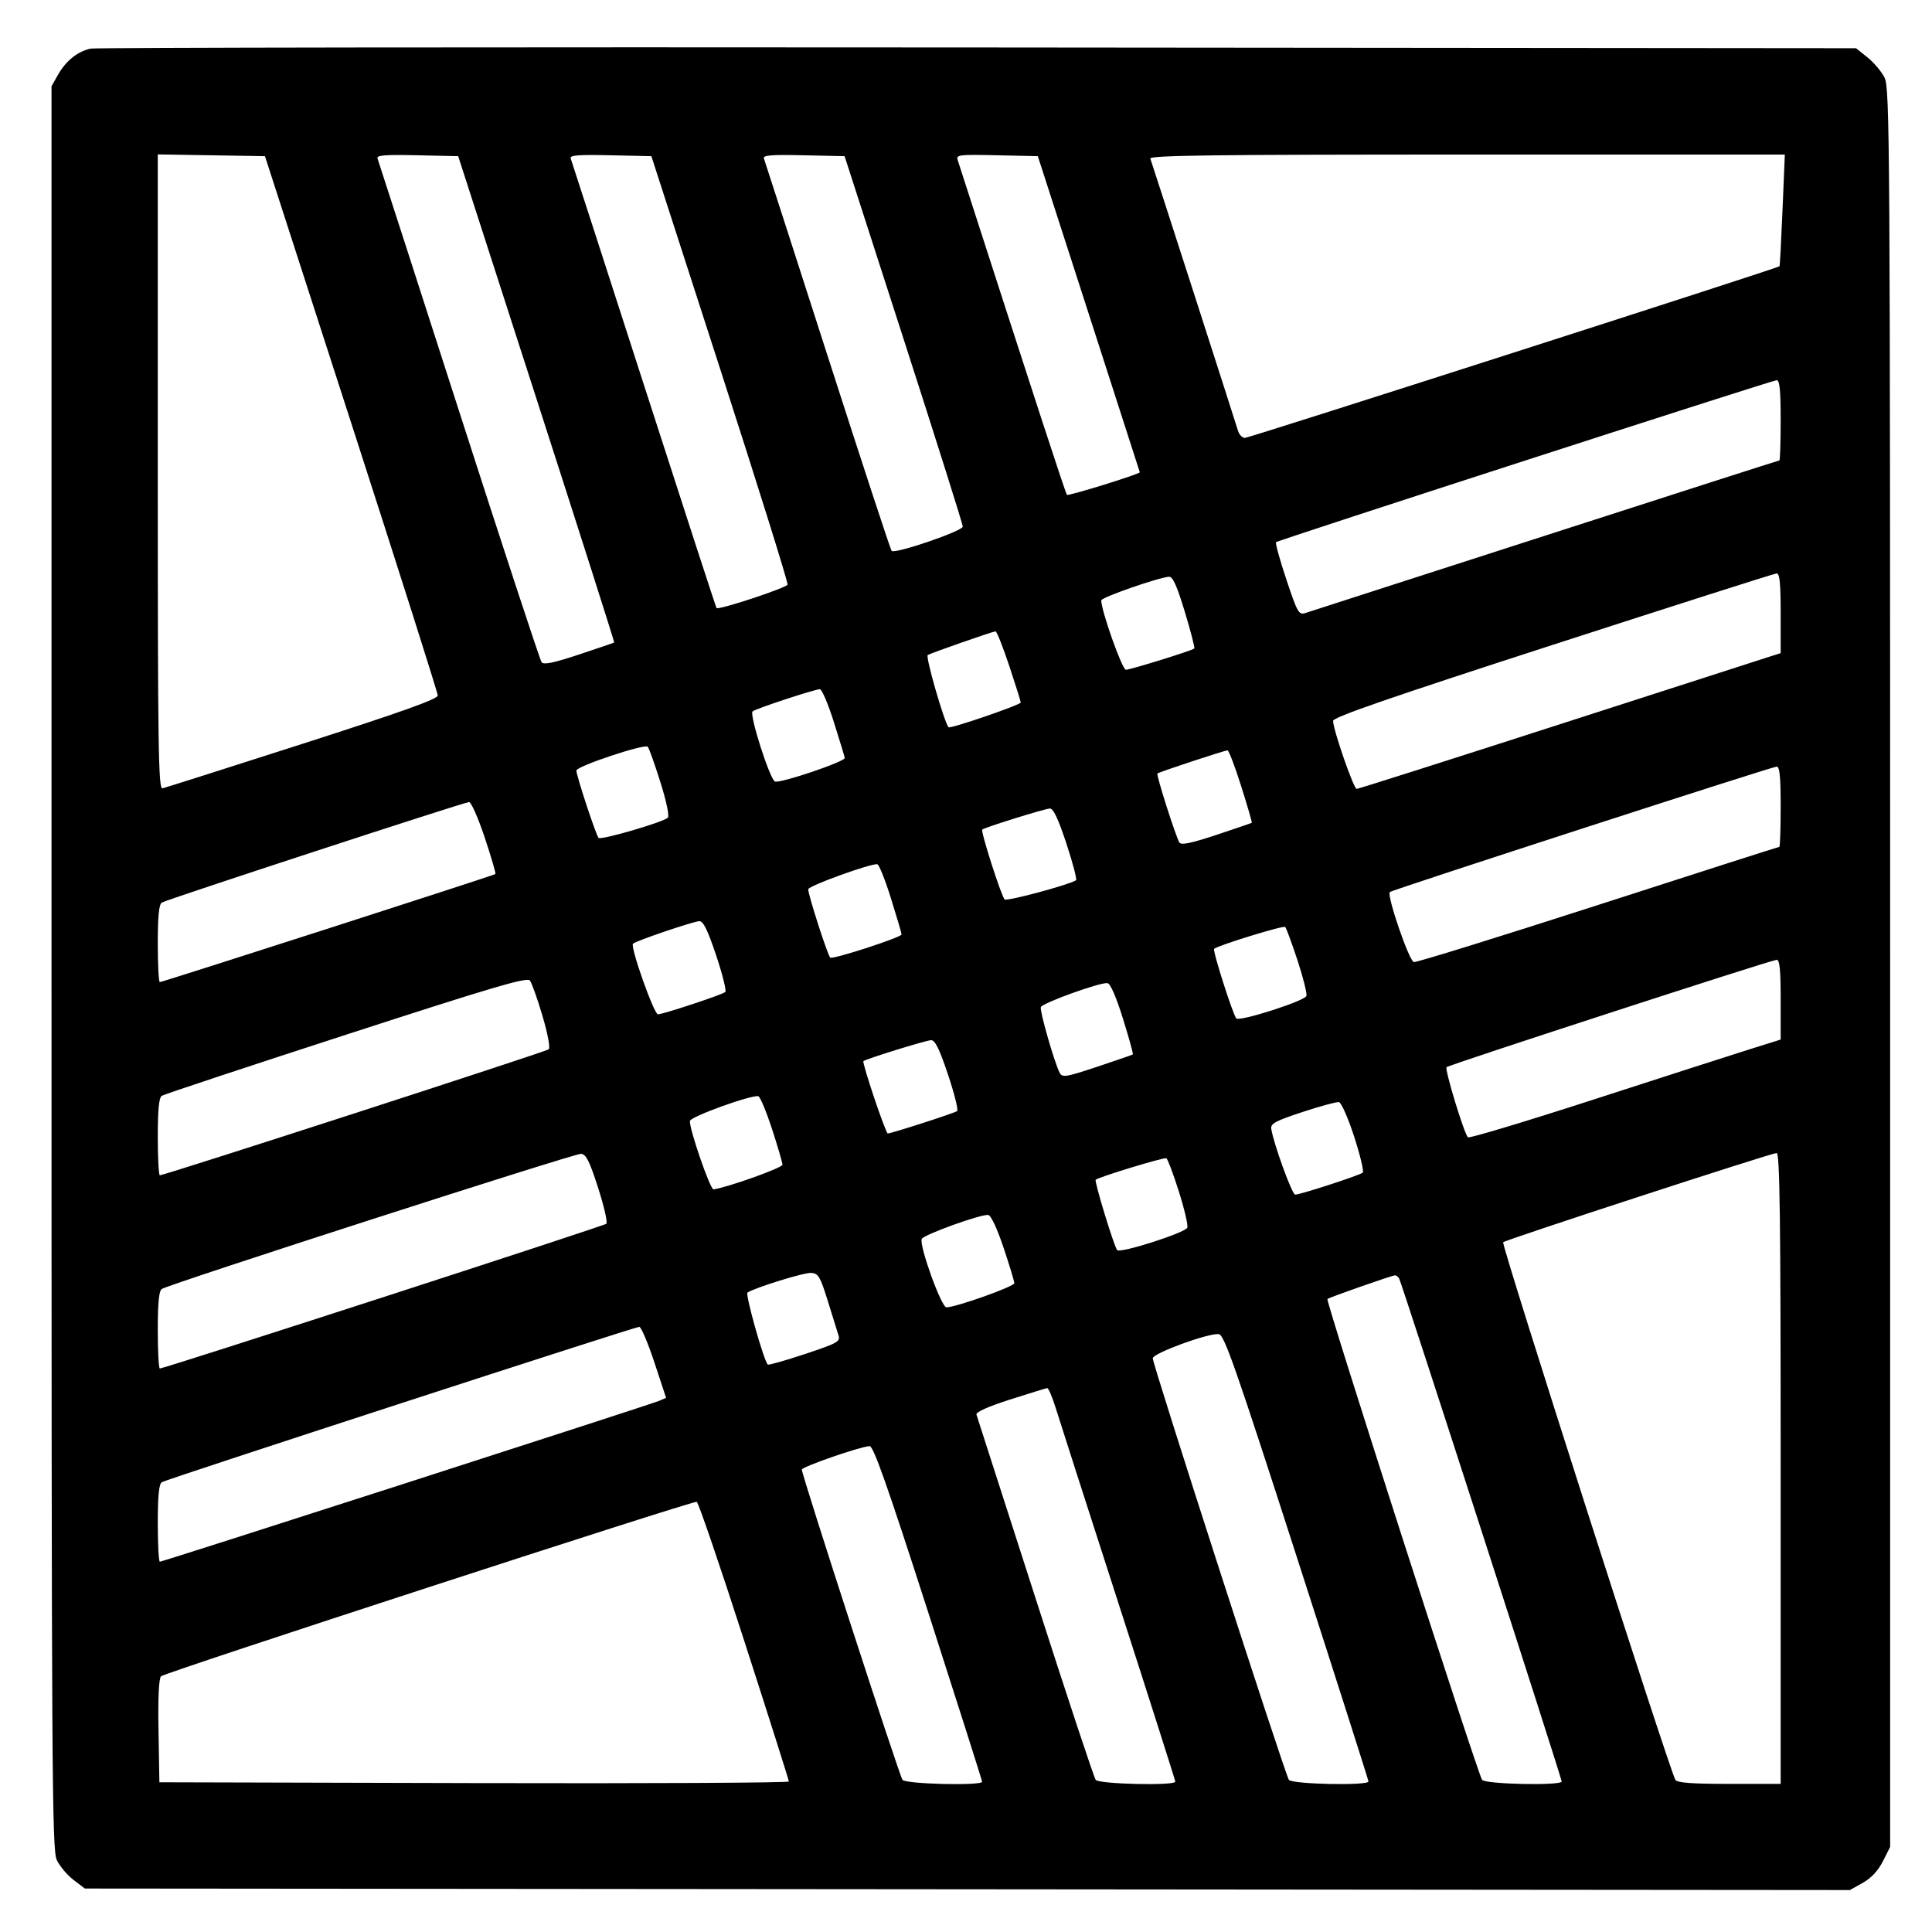
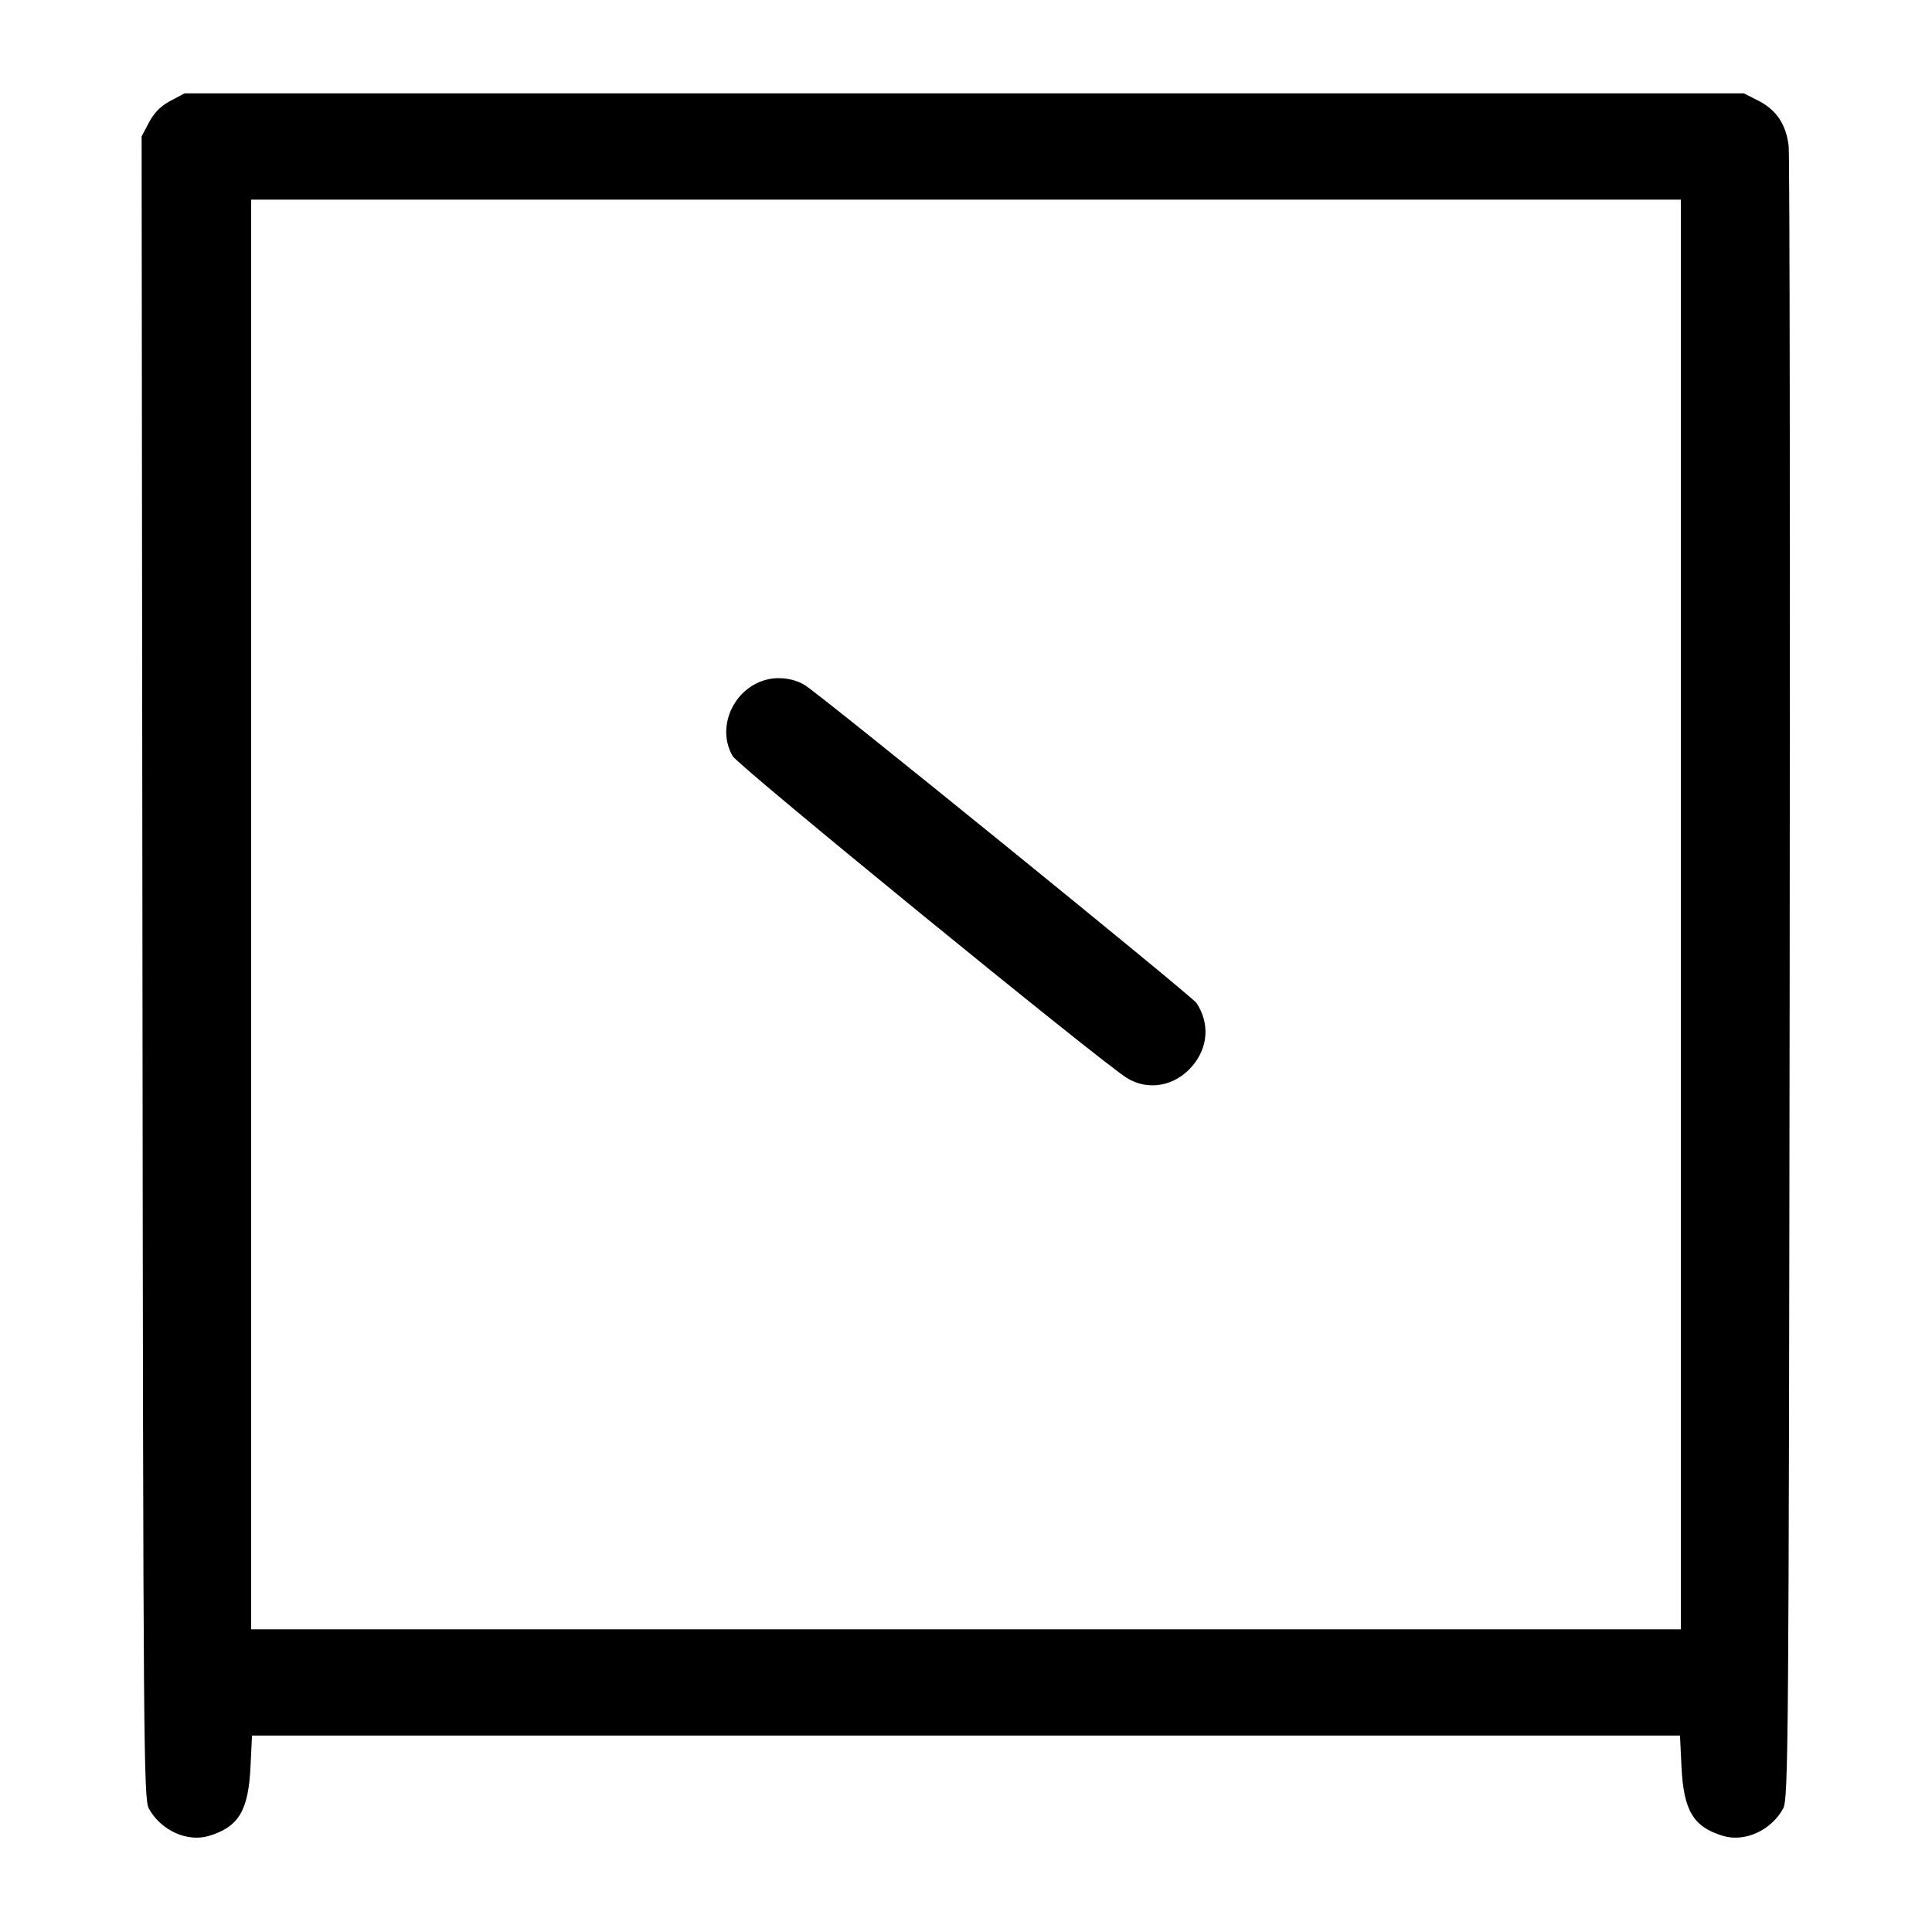
<svg xmlns="http://www.w3.org/2000/svg" width="1000" height="1000" viewBox="0 0 1000 1000" version="1.1" id="svg5">
-   <path d="M46.989 25.157 C 40.310 26.523,34.197 31.379,30.113 38.560 L 26.667 44.621 26.667 500.808 C 26.667 920.246,26.887 957.460,29.401 962.759 C 30.905 965.928,34.784 970.542,38.021 973.011 L 43.907 977.500 500.704 977.894 L 957.500 978.289 964.167 974.554 C 968.556 972.095,972.114 968.282,974.583 963.390 L 978.333 955.960 978.331 500.897 C 978.328 70.950,978.167 45.518,975.414 40.119 C 973.811 36.975,969.839 32.279,966.586 29.682 L 960.671 24.961 506.250 24.564 C 256.318 24.345,49.651 24.612,46.989 25.157 M181.859 219.167 C 206.453 295.250,226.582 358.625,226.591 360.000 C 226.602 361.829,207.802 368.541,156.574 385.000 C 118.056 397.375,85.445 407.742,84.104 408.039 C 81.978 408.509,81.667 387.576,81.667 244.249 L 81.667 79.919 109.405 80.376 L 137.143 80.833 181.859 219.167 M277.728 206.547 C 300.040 275.689,318.117 332.396,317.898 332.562 C 317.679 332.729,309.474 335.529,299.665 338.784 C 286.534 343.142,281.434 344.193,280.330 342.769 C 279.506 341.704,260.241 283.083,237.518 212.500 C 214.796 141.917,195.845 83.206,195.404 82.032 C 194.774 80.352,199.134 79.997,215.882 80.365 L 237.161 80.833 277.728 206.547 M372.709 190.833 C 392.266 251.333,407.986 301.628,407.641 302.599 C 407.037 304.302,371.955 315.880,370.879 314.732 C 370.587 314.421,353.665 262.417,333.274 199.167 C 312.883 135.917,295.840 83.206,295.401 82.032 C 294.774 80.352,299.134 79.997,315.878 80.365 L 337.151 80.833 372.709 190.833 M467.747 175.617 C 484.569 227.748,498.333 271.371,498.333 272.557 C 498.333 274.863,463.239 286.863,461.505 285.150 C 460.958 284.609,446.041 239.167,428.356 184.167 C 410.671 129.167,395.842 83.206,395.403 82.032 C 394.774 80.352,399.134 79.997,415.882 80.365 L 437.160 80.833 467.747 175.617 M563.548 162.500 C 578.054 207.417,589.940 244.292,589.961 244.446 C 590.086 245.344,552.968 256.857,552.252 256.141 C 551.550 255.439,536.468 209.227,495.701 82.866 C 494.811 80.110,496.254 79.932,515.959 80.366 L 537.175 80.833 563.548 162.500 M922.628 108.728 C 921.971 124.528,921.267 137.622,921.064 137.825 C 920.057 138.832,646.496 226.667,644.366 226.667 C 643.005 226.667,641.389 224.979,640.775 222.917 C 639.271 217.869,596.385 84.725,595.411 82.083 C 594.800 80.426,628.263 80.000,759.233 80.000 L 923.823 80.000 922.628 108.728 M921.667 217.500 C 921.667 228.958,921.365 238.333,920.996 238.333 C 920.627 238.333,866.065 255.850,799.746 277.258 C 733.427 298.667,677.550 316.695,675.575 317.321 C 672.260 318.370,671.510 317.035,665.819 299.957 C 662.428 289.782,660.020 281.092,660.466 280.645 C 661.518 279.593,916.839 196.977,919.583 196.800 C 921.146 196.700,921.667 201.873,921.667 217.500 M921.667 317.371 L 921.667 338.075 916.250 339.782 C 913.271 340.721,864.230 356.530,807.270 374.912 C 750.309 393.294,703.031 408.333,702.207 408.333 C 700.654 408.333,690.000 377.605,690.000 373.126 C 690.000 371.240,719.167 361.146,803.750 333.760 C 866.313 313.503,918.438 296.871,919.583 296.798 C 921.145 296.700,921.667 301.848,921.667 317.371 M613.267 316.695 C 616.328 326.795,618.532 335.336,618.166 335.676 C 617.006 336.754,585.059 346.667,582.745 346.667 C 580.850 346.667,570.000 316.095,570.000 310.757 C 570.000 309.224,599.561 298.919,605.101 298.520 C 607.010 298.383,609.185 303.223,613.267 316.695 M522.362 344.586 C 525.646 354.442,528.333 363.005,528.333 363.615 C 528.333 364.836,491.758 377.371,490.963 376.423 C 488.685 373.706,478.928 339.829,480.198 339.044 C 481.886 338.001,513.353 327.012,515.279 326.793 C 515.891 326.724,519.078 334.731,522.362 344.586 M431.609 373.750 C 434.573 383.146,437.111 391.490,437.249 392.292 C 437.573 394.174,403.892 405.571,401.133 404.512 C 398.505 403.504,387.752 369.885,389.526 368.223 C 390.966 366.874,421.385 356.841,424.360 356.734 C 425.384 356.697,428.646 364.354,431.609 373.750 M341.762 404.667 C 344.926 414.719,346.544 422.423,345.666 423.254 C 343.187 425.603,310.975 434.985,309.819 433.695 C 308.444 432.161,298.333 401.470,298.333 398.829 C 298.333 396.637,333.495 384.906,335.263 386.507 C 335.866 387.053,338.791 395.225,341.762 404.667 M642.441 406.944 C 645.683 417.180,648.147 425.699,647.917 425.876 C 647.688 426.053,639.446 428.871,629.603 432.138 C 616.606 436.452,611.370 437.543,610.480 436.123 C 608.601 433.126,598.375 401.069,599.075 400.370 C 599.806 399.638,633.631 388.469,635.358 388.389 C 636.013 388.358,639.200 396.708,642.441 406.944 M921.667 417.500 C 921.667 428.958,921.357 438.333,920.979 438.333 C 920.600 438.333,878.426 451.855,827.259 468.381 C 776.092 484.908,733.140 498.220,731.811 497.964 C 729.351 497.490,717.676 463.445,719.381 461.720 C 720.466 460.622,916.701 396.991,919.583 396.803 C 921.146 396.701,921.667 401.872,921.667 417.500 M250.868 433.438 C 254.247 443.579,256.747 452.116,256.423 452.408 C 255.655 453.100,84.100 508.333,82.719 508.333 C 82.140 508.333,81.667 499.378,81.667 488.432 C 81.667 474.391,82.277 468.133,83.741 467.182 C 86.082 465.660,239.760 415.381,242.779 415.149 C 243.849 415.067,247.489 423.297,250.868 433.438 M551.981 436.660 C 555.311 446.740,557.540 455.283,556.934 455.645 C 552.729 458.157,521.013 466.659,519.987 465.550 C 518.173 463.587,507.506 430.265,508.415 429.397 C 509.549 428.313,540.456 418.674,543.380 418.492 C 545.184 418.379,547.689 423.671,551.981 436.660 M461.204 465.129 C 464.190 474.683,466.641 483.025,466.650 483.666 C 466.671 485.142,431.316 496.647,429.744 495.675 C 428.539 494.930,418.333 463.286,418.333 460.295 C 418.333 458.543,451.264 446.637,454.136 447.351 C 455.037 447.575,458.217 455.575,461.204 465.129 M370.679 494.507 C 373.964 504.319,376.093 512.851,375.410 513.466 C 373.868 514.854,343.212 525.000,340.560 525.000 C 338.471 525.000,326.104 490.022,327.637 488.451 C 329.014 487.042,358.715 476.950,361.936 476.798 C 364.006 476.700,366.212 481.169,370.679 494.507 M671.616 497.140 C 674.566 506.109,676.619 514.387,676.178 515.536 C 675.172 518.157,641.546 528.917,639.911 527.141 C 638.163 525.241,627.523 491.905,628.415 491.119 C 630.468 489.309,664.308 478.891,665.209 479.792 C 665.783 480.365,668.666 488.171,671.616 497.140 M921.667 517.371 L 921.667 538.074 905.417 543.176 C 896.479 545.982,860.297 557.633,825.011 569.066 C 789.725 580.500,760.372 589.325,759.782 588.678 C 757.699 586.393,747.677 553.434,748.741 552.370 C 749.974 551.137,916.402 497.003,919.583 496.800 C 921.145 496.700,921.667 501.848,921.667 517.371 M280.784 525.812 C 283.528 535.105,284.880 542.373,284.006 543.136 C 282.605 544.359,85.118 608.333,82.744 608.333 C 82.152 608.333,81.667 599.378,81.667 588.432 C 81.667 574.360,82.276 568.135,83.746 567.182 C 84.890 566.440,127.828 552.203,179.163 535.543 C 255.640 510.724,272.821 505.663,274.278 507.527 C 275.256 508.778,278.183 517.006,280.784 525.812 M581.247 527.257 C 584.345 537.204,586.644 545.535,586.356 545.771 C 586.069 546.006,577.769 548.875,567.912 552.147 C 551.632 557.550,549.853 557.839,548.501 555.298 C 545.841 550.297,538.077 523.269,538.735 521.296 C 539.440 519.179,569.413 508.375,573.224 508.864 C 574.722 509.056,577.720 515.928,581.247 527.257 M490.679 556.174 C 493.964 565.986,496.093 574.494,495.410 575.082 C 494.247 576.081,461.429 586.667,459.495 586.667 C 458.411 586.667,446.083 550.009,446.911 549.247 C 448.143 548.112,479.296 538.464,481.936 538.400 C 483.990 538.351,486.248 542.941,490.679 556.174 M399.573 584.300 C 402.547 593.393,404.984 601.749,404.990 602.868 C 404.998 604.455,376.773 614.543,369.324 615.616 C 367.607 615.863,356.550 583.737,357.125 580.172 C 357.484 577.945,388.891 566.605,392.500 567.400 C 393.417 567.602,396.600 575.207,399.573 584.300 M700.908 588.299 C 704.021 597.905,706.028 606.293,705.367 606.938 C 704.006 608.268,673.103 618.333,670.382 618.333 C 668.775 618.333,659.222 592.055,658.004 584.286 C 657.579 581.577,660.120 580.208,674.167 575.577 C 683.333 572.555,691.827 570.252,693.041 570.458 C 694.255 570.664,697.795 578.693,700.908 588.299 M309.592 614.833 C 312.659 624.366,314.567 632.729,313.834 633.418 C 312.594 634.583,85.085 708.333,82.733 708.333 C 82.146 708.333,81.667 699.378,81.667 688.432 C 81.667 674.375,82.277 668.134,83.744 667.182 C 87.789 664.556,297.551 596.921,300.758 597.208 C 303.357 597.441,305.147 601.012,309.592 614.833 M921.667 760.000 L 921.667 923.333 895.098 923.333 C 875.674 923.333,868.167 922.773,867.182 921.250 C 864.307 916.809,776.936 644.100,778.031 642.988 C 779.305 641.694,916.219 597.022,919.583 596.802 C 921.237 596.695,921.667 630.372,921.667 760.000 M610.166 616.679 C 613.048 625.769,615.019 634.212,614.548 635.442 C 613.541 638.066,579.786 648.868,578.237 647.062 C 576.647 645.208,566.339 611.439,567.123 610.655 C 568.519 609.259,602.547 598.897,603.714 599.512 C 604.381 599.864,607.285 607.589,610.166 616.679 M519.435 645.769 C 522.496 654.901,525.000 663.179,525.000 664.165 C 525.000 665.915,494.771 676.667,489.852 676.667 C 487.252 676.667,475.816 645.051,477.063 641.310 C 477.769 639.194,507.727 628.370,511.518 628.862 C 512.917 629.043,516.125 635.895,519.435 645.769 M428.451 673.333 C 430.864 681.125,433.353 689.116,433.982 691.092 C 435.036 694.408,433.706 695.155,416.624 700.848 C 406.449 704.238,397.799 706.688,397.402 706.291 C 395.278 704.167,385.614 669.817,386.915 669.013 C 391.345 666.275,416.405 658.557,419.948 658.839 C 423.585 659.129,424.572 660.812,428.451 673.333 M724.163 661.661 C 725.370 663.614,808.302 920.243,808.321 922.083 C 808.344 924.346,768.908 923.549,767.127 921.250 C 764.920 918.401,686.097 673.348,687.073 672.371 C 687.863 671.582,719.858 660.360,721.985 660.126 C 722.618 660.057,723.599 660.748,724.163 661.661 M338.679 705.089 L 344.765 723.512 341.133 725.084 C 336.713 726.997,84.258 808.333,82.741 808.333 C 82.150 808.333,81.667 799.378,81.667 788.432 C 81.667 774.378,82.277 768.134,83.743 767.182 C 86.018 765.704,328.104 686.935,330.880 686.769 C 331.822 686.713,335.331 694.957,338.679 705.089 M671.199 805.833 C 691.607 869.083,708.312 921.396,708.319 922.083 C 708.345 924.347,668.908 923.549,667.132 921.250 C 665.231 918.789,596.667 706.470,596.667 703.045 C 596.667 700.471,625.174 690.020,630.796 690.533 C 633.640 690.792,639.174 706.585,671.199 805.833 M546.423 728.750 C 548.196 734.479,562.851 780.083,578.990 830.092 C 595.129 880.101,608.333 921.539,608.333 922.176 C 608.333 924.376,568.862 923.490,567.131 921.250 C 566.245 920.104,552.151 877.542,535.810 826.667 C 519.469 775.792,505.788 733.273,505.408 732.180 C 504.971 730.923,511.350 728.070,522.776 724.410 C 532.707 721.229,541.366 718.560,542.016 718.480 C 542.667 718.399,544.650 723.021,546.423 728.750 M480.504 834.721 C 495.810 882.234,508.333 921.609,508.333 922.221 C 508.333 924.391,468.840 923.460,467.132 921.250 C 465.497 919.134,414.976 763.427,415.029 760.670 C 415.058 759.206,444.928 748.838,450.087 748.502 C 452.068 748.373,459.202 768.597,480.504 834.721 M385.197 849.238 C 397.903 888.615,408.307 921.400,408.316 922.092 C 408.326 922.784,335.021 923.159,245.417 922.925 L 82.500 922.500 82.040 895.960 C 81.741 878.773,82.206 868.794,83.358 867.642 C 85.278 865.722,358.205 776.833,360.631 777.338 C 361.436 777.506,372.491 809.861,385.197 849.238 " stroke="none" fill-rule="evenodd" fill="#000000" />
+   <path d="M88.267 52.171 C 83.297 54.799,79.795 58.306,77.156 63.296 L 73.302 70.584 73.734 500.708 C 74.141 904.839,74.341 931.152,77.050 936.103 C 83.233 947.402,96.885 953.627,108.108 950.265 C 123.485 945.657,128.555 937.262,129.656 914.583 L 130.446 898.333 500.000 898.333 L 869.554 898.333 870.344 914.583 C 871.445 937.262,876.515 945.657,891.892 950.265 C 903.115 953.627,916.767 947.402,922.950 936.103 C 925.658 931.153,925.863 905.124,926.328 507.500 C 926.599 274.667,926.363 80.267,925.801 75.501 C 924.494 64.392,919.387 56.800,910.050 52.083 L 902.627 48.333 499.076 48.333 L 95.524 48.333 88.267 52.171 M870.000 473.333 L 870.000 843.333 500.000 843.333 L 130.000 843.333 130.000 473.333 L 130.000 103.333 500.000 103.333 L 870.000 103.333 870.000 473.333 M397.465 351.615 C 379.898 355.597,370.410 376.342,379.263 391.410 C 382.289 396.561,569.109 549.090,583.191 557.908 C 594.269 564.844,608.329 562.262,617.258 551.651 C 625.391 541.984,626.176 529.631,619.321 519.168 C 617.000 515.626,425.572 360.248,416.667 354.679 C 411.348 351.352,403.879 350.160,397.465 351.615 " stroke="none" fill-rule="evenodd" fill="#000000" />
</svg>
